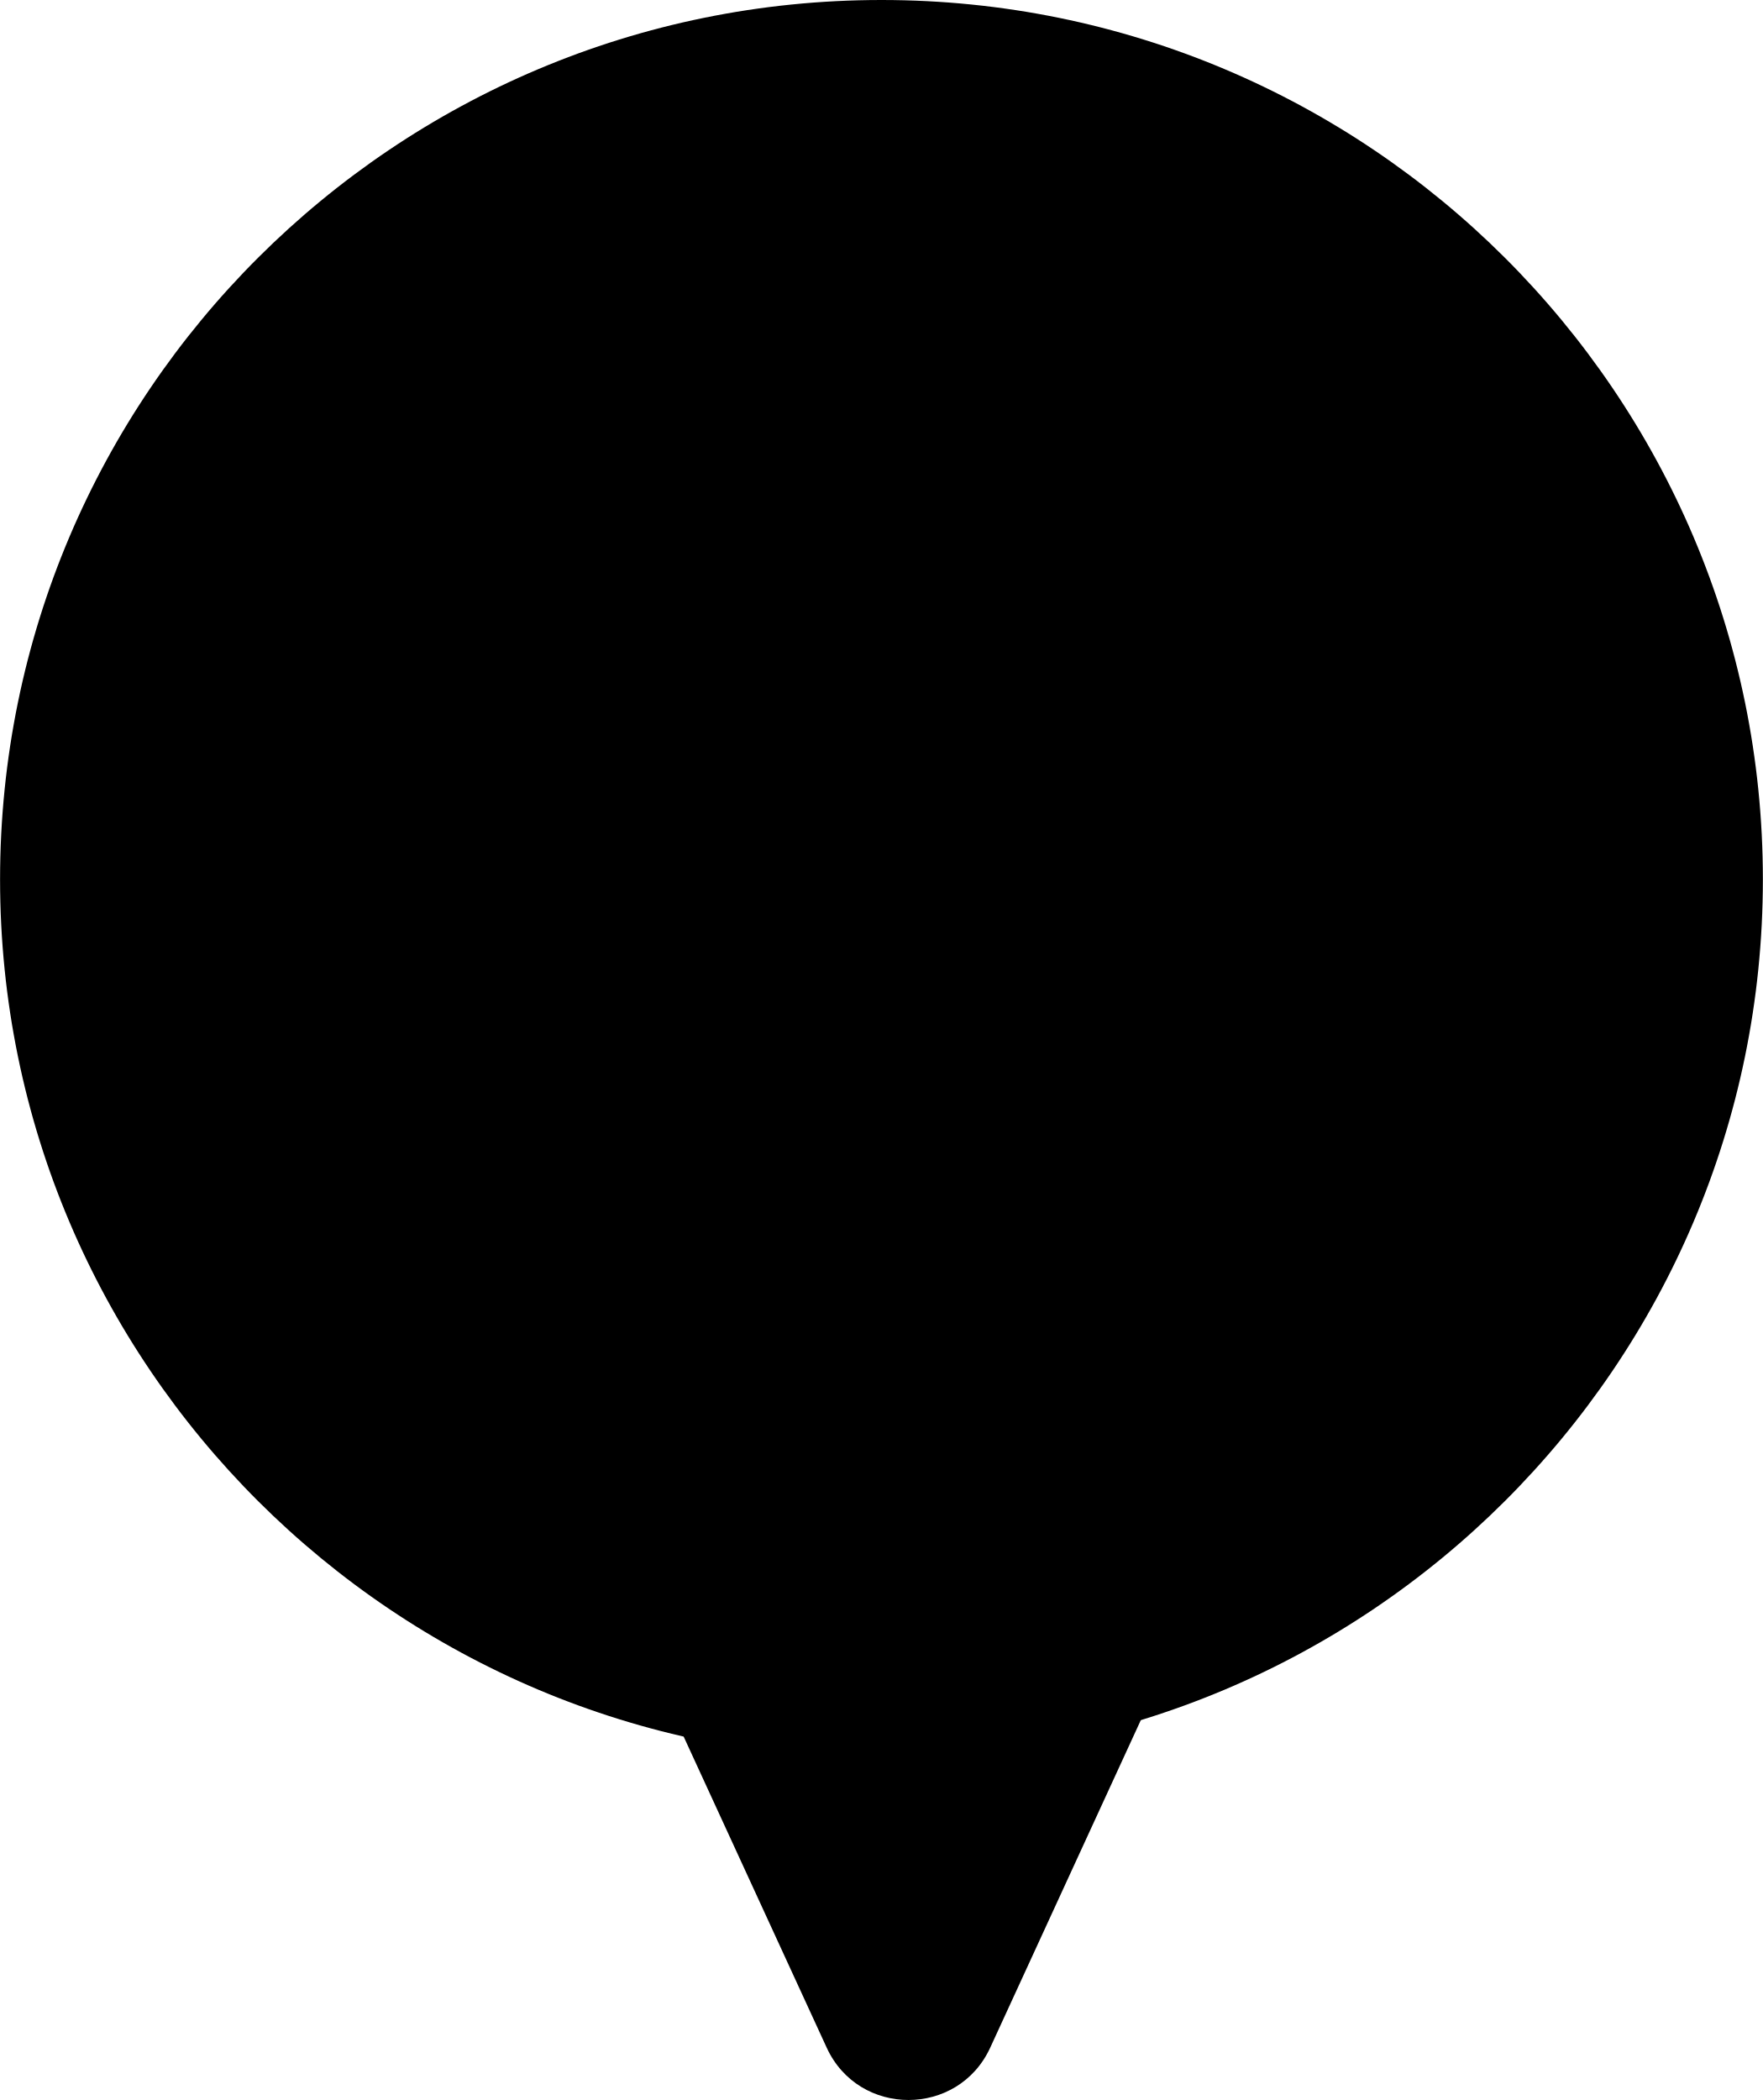
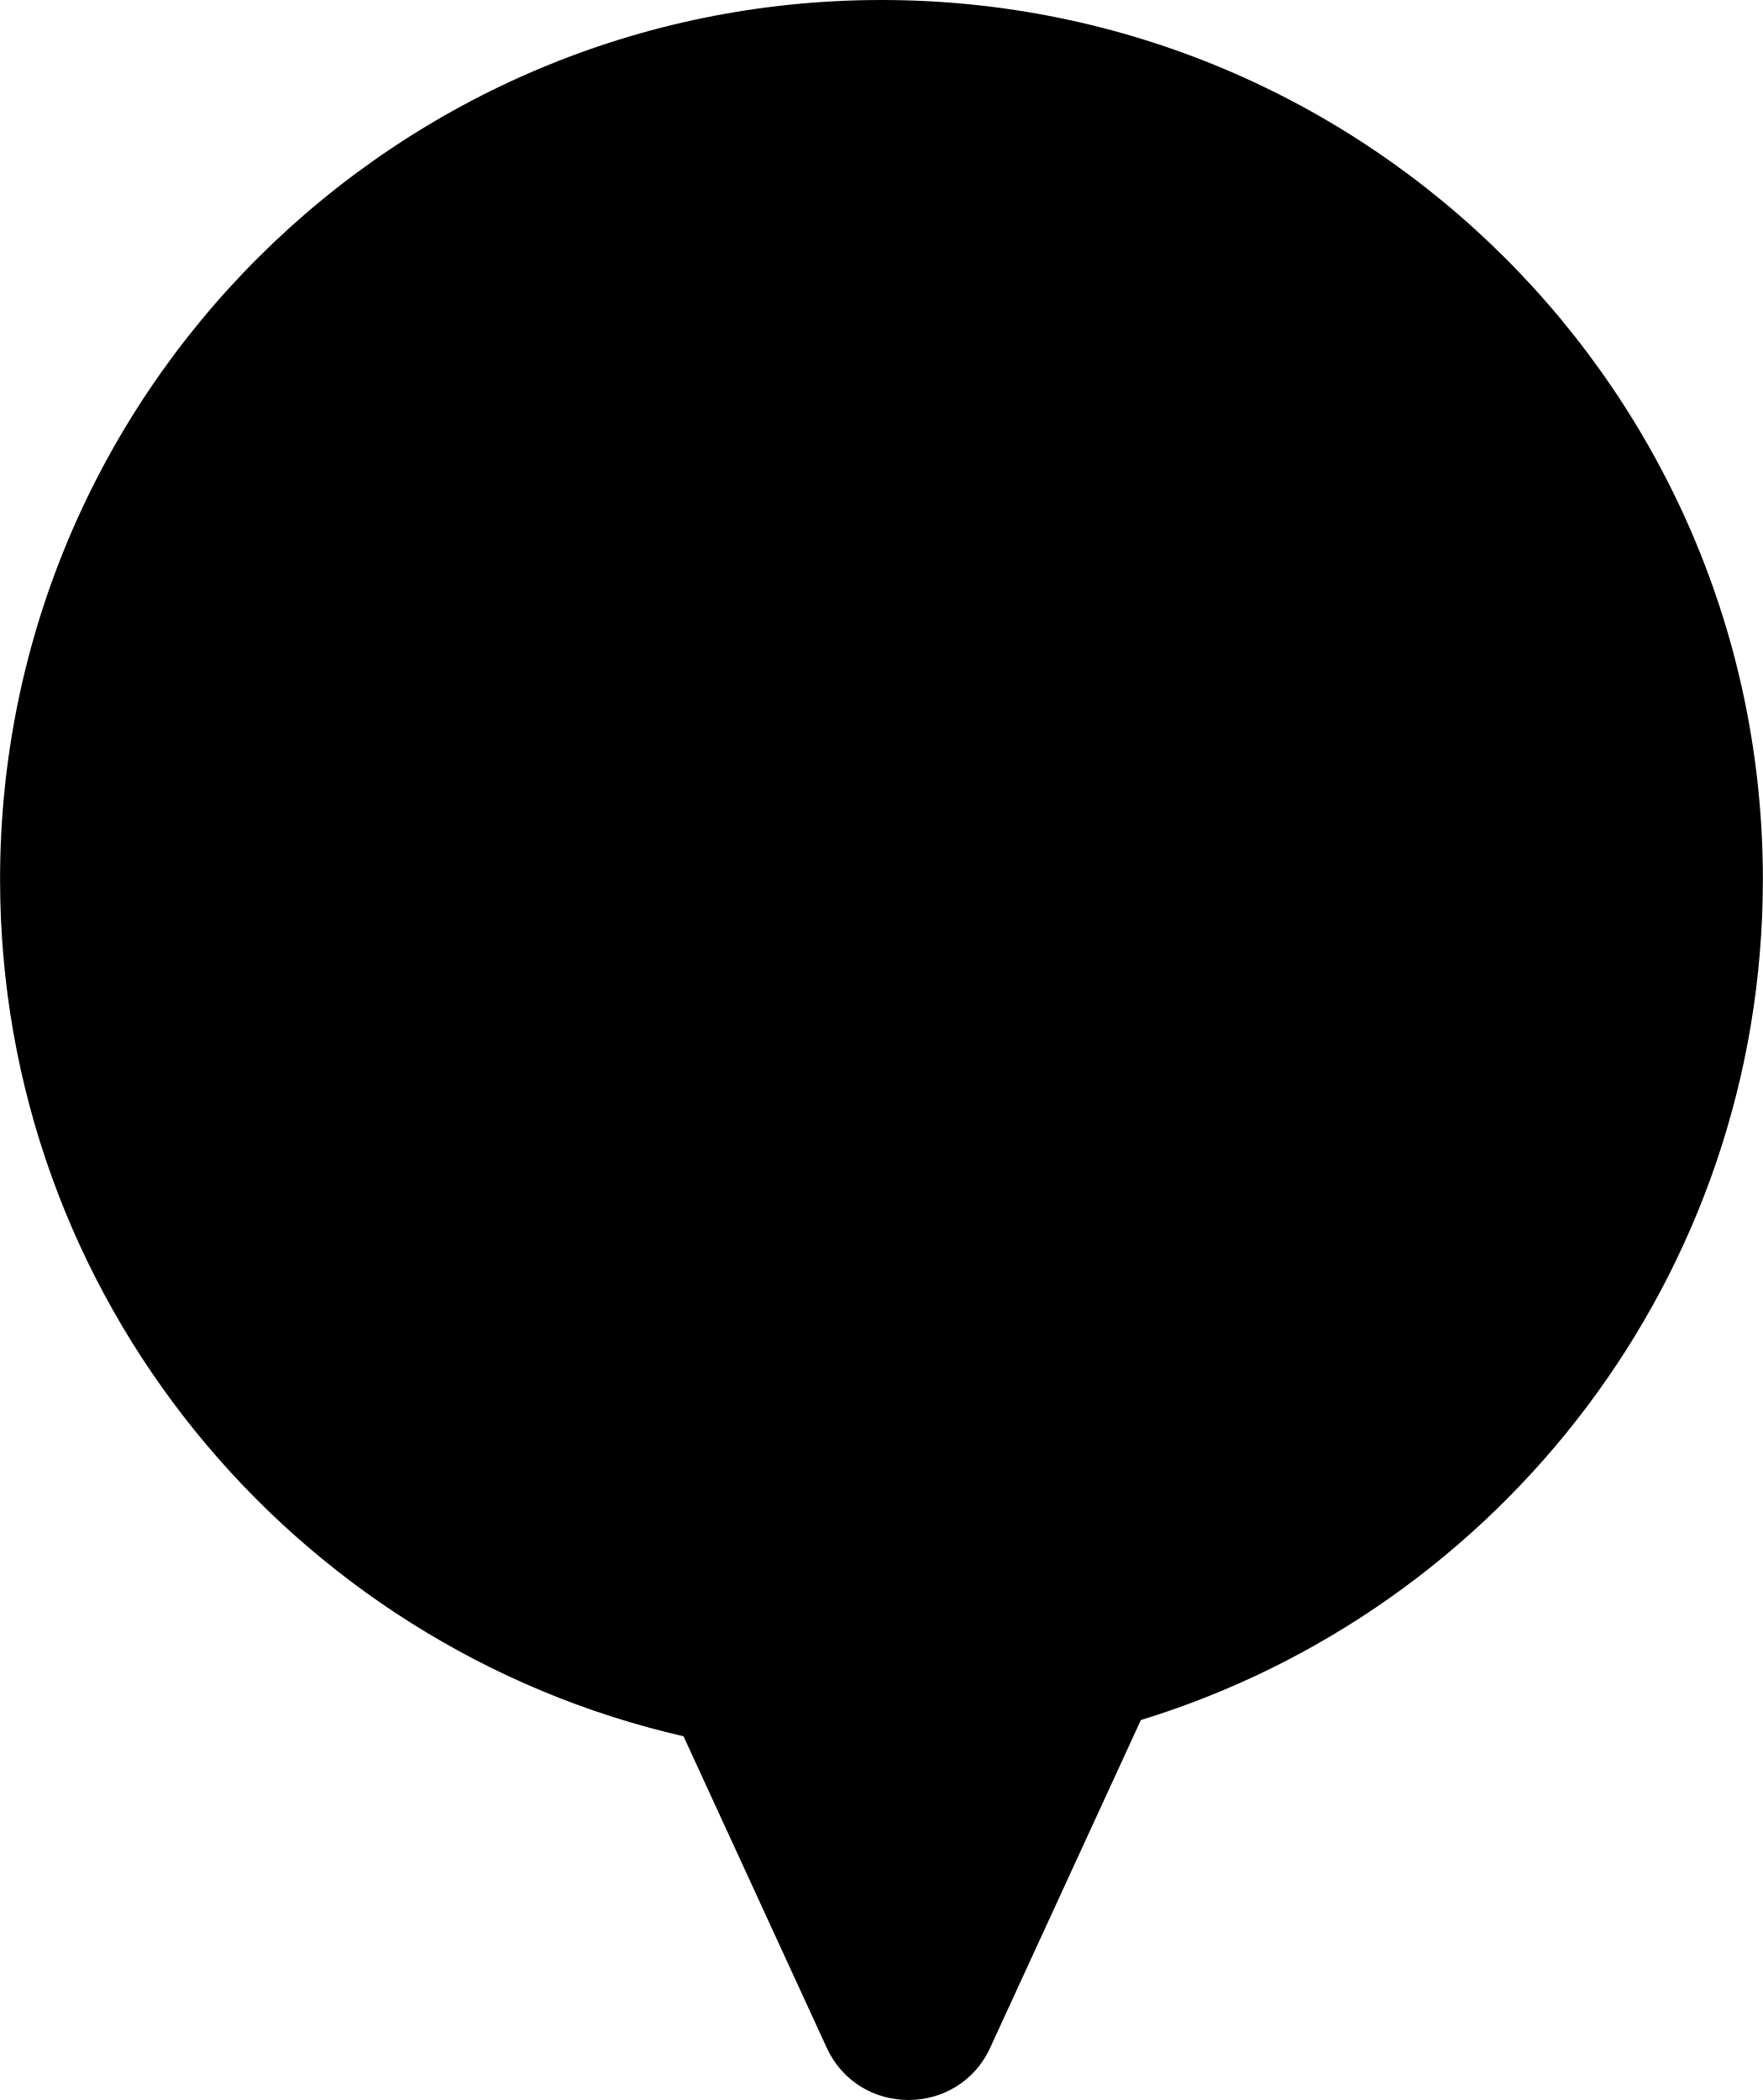
- <svg xmlns="http://www.w3.org/2000/svg" width="314px" height="374px" viewBox="0 0 314 374" version="1.1">
-   <g id="surface1">
-     <path style=" stroke:none;fill-rule:nonzero;fill:rgb(0%,0%,0%);fill-opacity:1;" d="M 176.367 364.684 C 170.652 377.105 152.957 377.105 147.246 364.684 L 48.75 150.5 C 43.883 139.914 51.637 127.852 63.309 127.852 L 260.301 127.852 C 271.977 127.852 279.73 139.914 274.859 150.5 Z M 176.367 364.684 " />
-     <path style=" stroke:none;fill-rule:nonzero;fill:rgb(0%,0%,0%);fill-opacity:1;" d="M 313.988 156.621 C 313.988 243.117 243.703 313.238 157 313.238 C 70.297 313.238 0.012 243.117 0.012 156.621 C 0.012 70.121 70.297 0 157 0 C 243.703 0 313.988 70.121 313.988 156.621 Z M 313.988 156.621 " />
-   </g>
+ <svg xmlns="http://www.w3.org/2000/svg" width="314px" height="374px" viewBox="0 0 314 374" version="1.1" id="svg7">
+   <defs id="defs11" />
+   <path id="path2" style="fill:#000000;fill-opacity:1;fill-rule:nonzero;stroke:none" d="M 157 0 C 70.297 1.8947806e-14 0.012 70.121 0.012 156.621 C 0.012 231.017 52.025 293.253 121.742 309.223 L 147.246 364.684 C 152.957 377.105 170.652 377.105 176.367 364.684 L 203.199 306.334 C 267.352 286.654 313.988 227.075 313.988 156.621 C 313.988 70.121 243.703 0 157 0 z " />
</svg>
